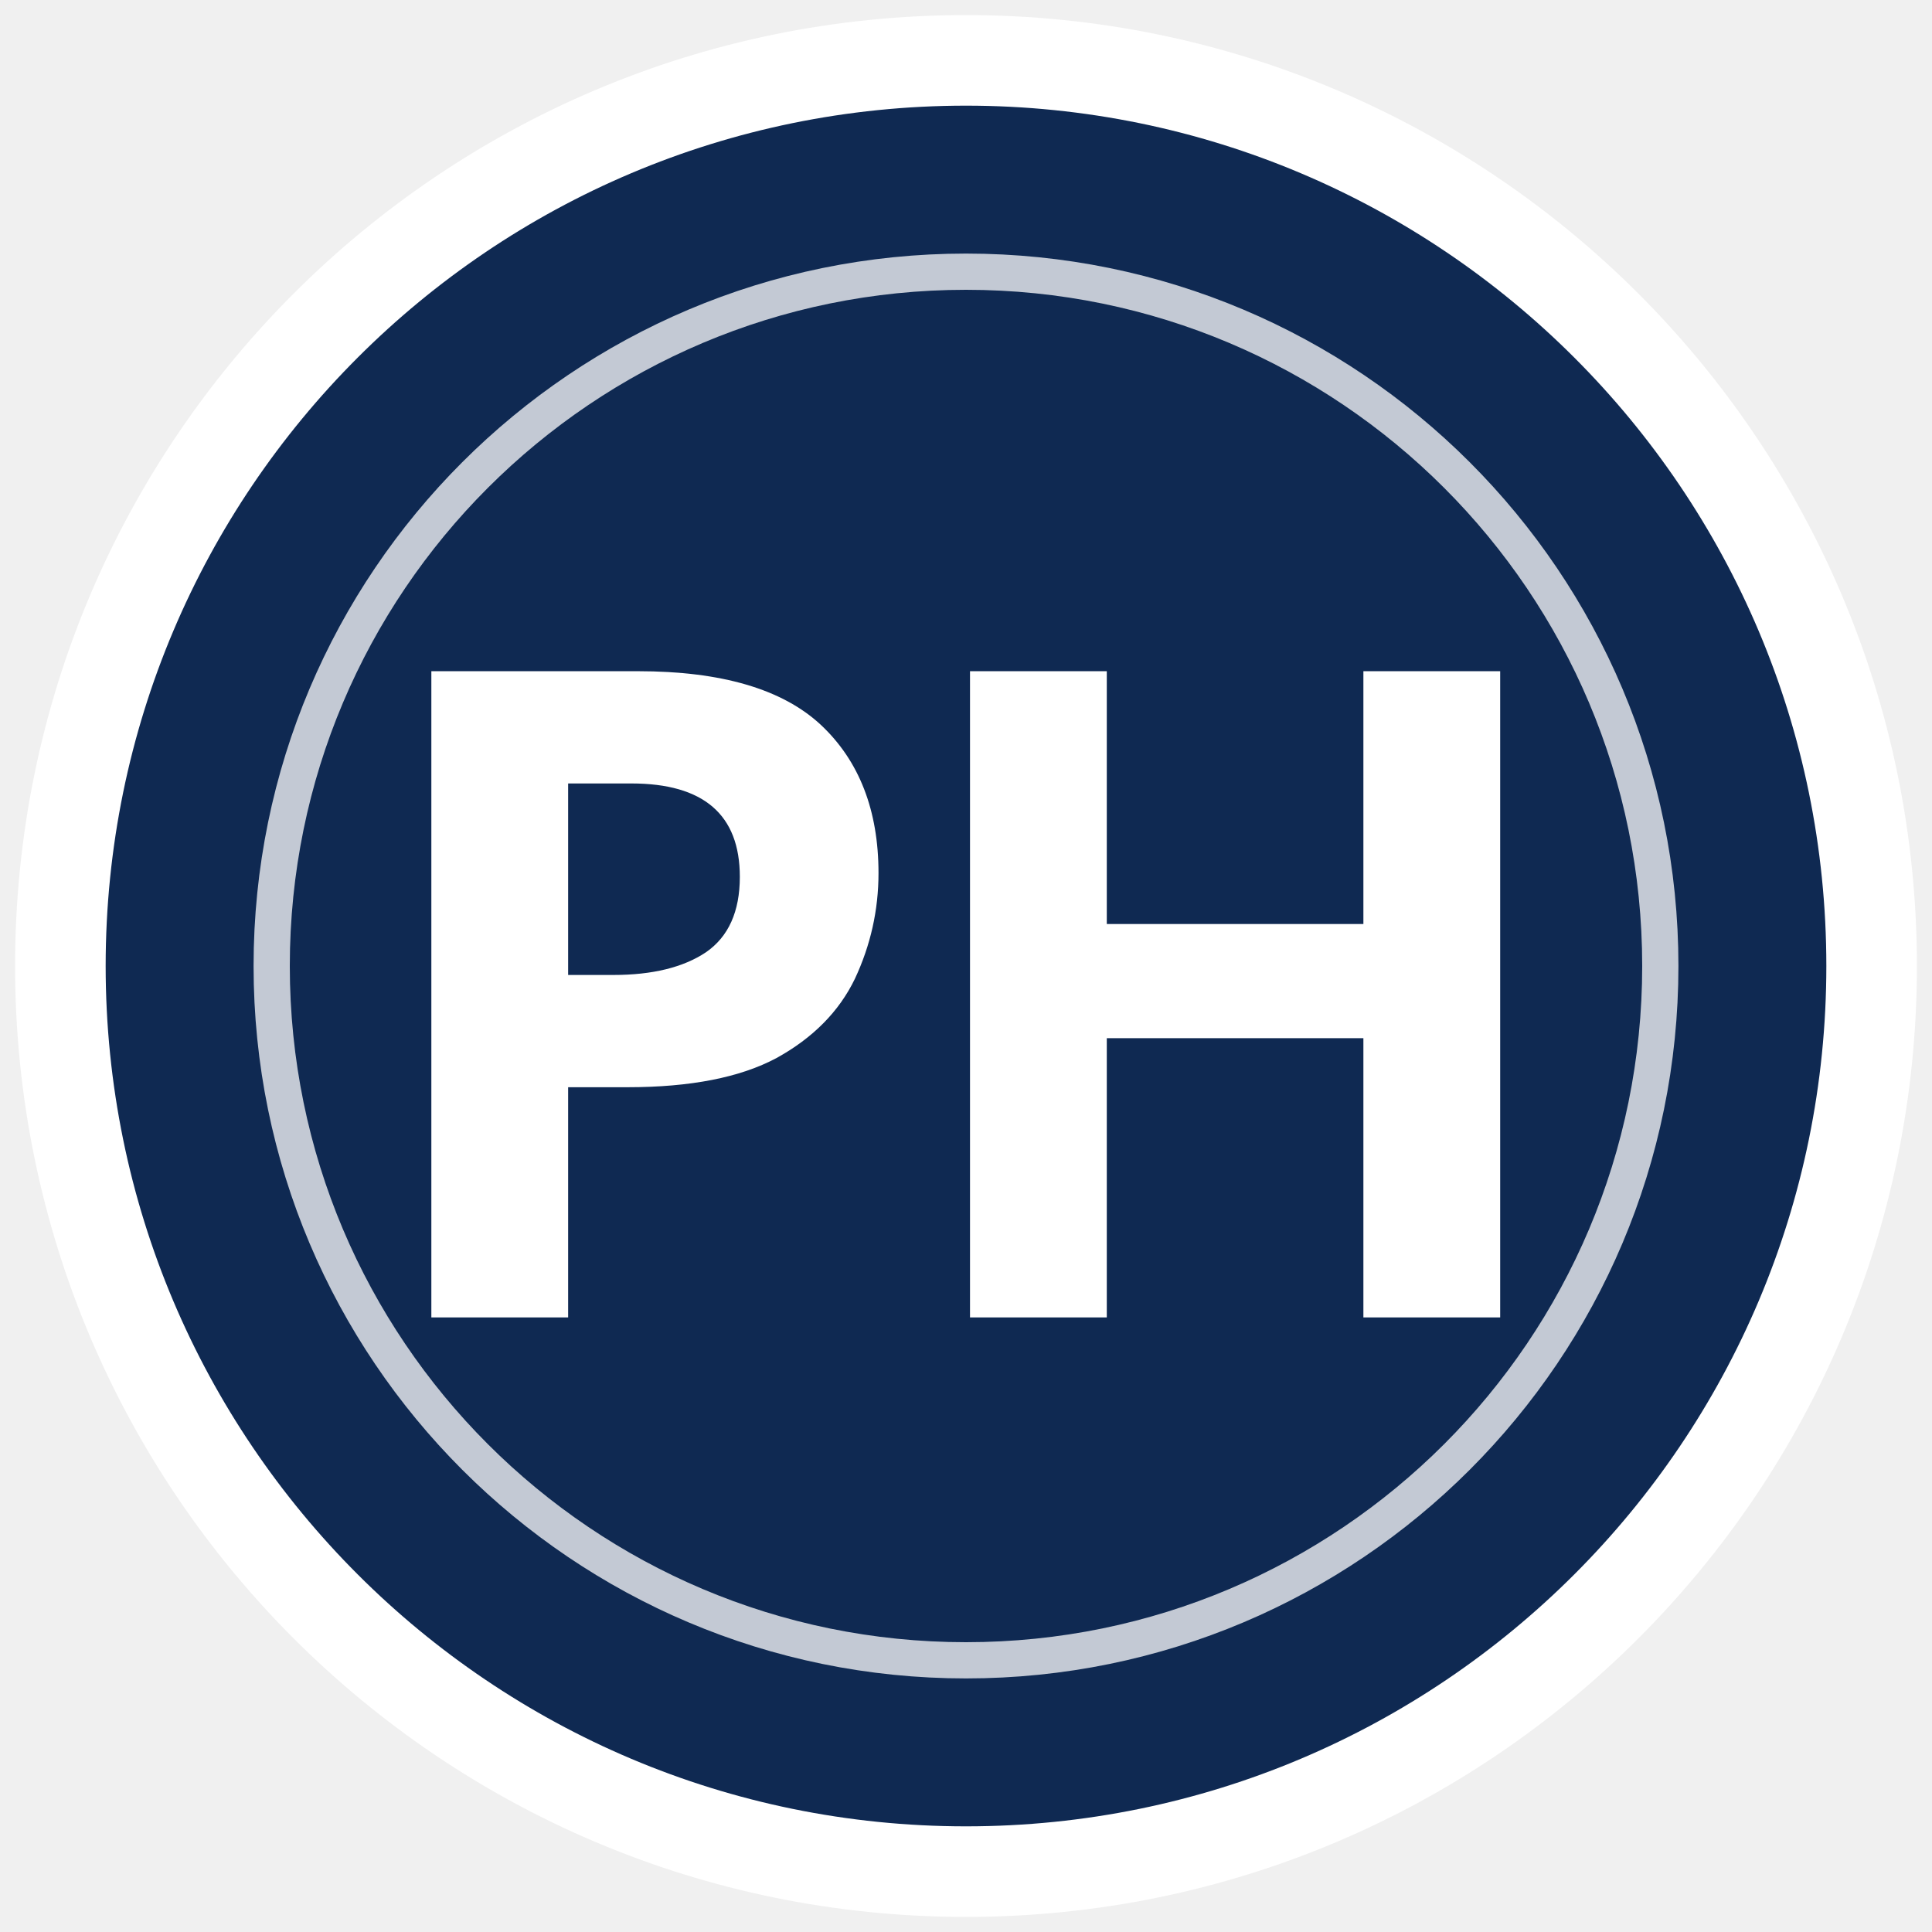
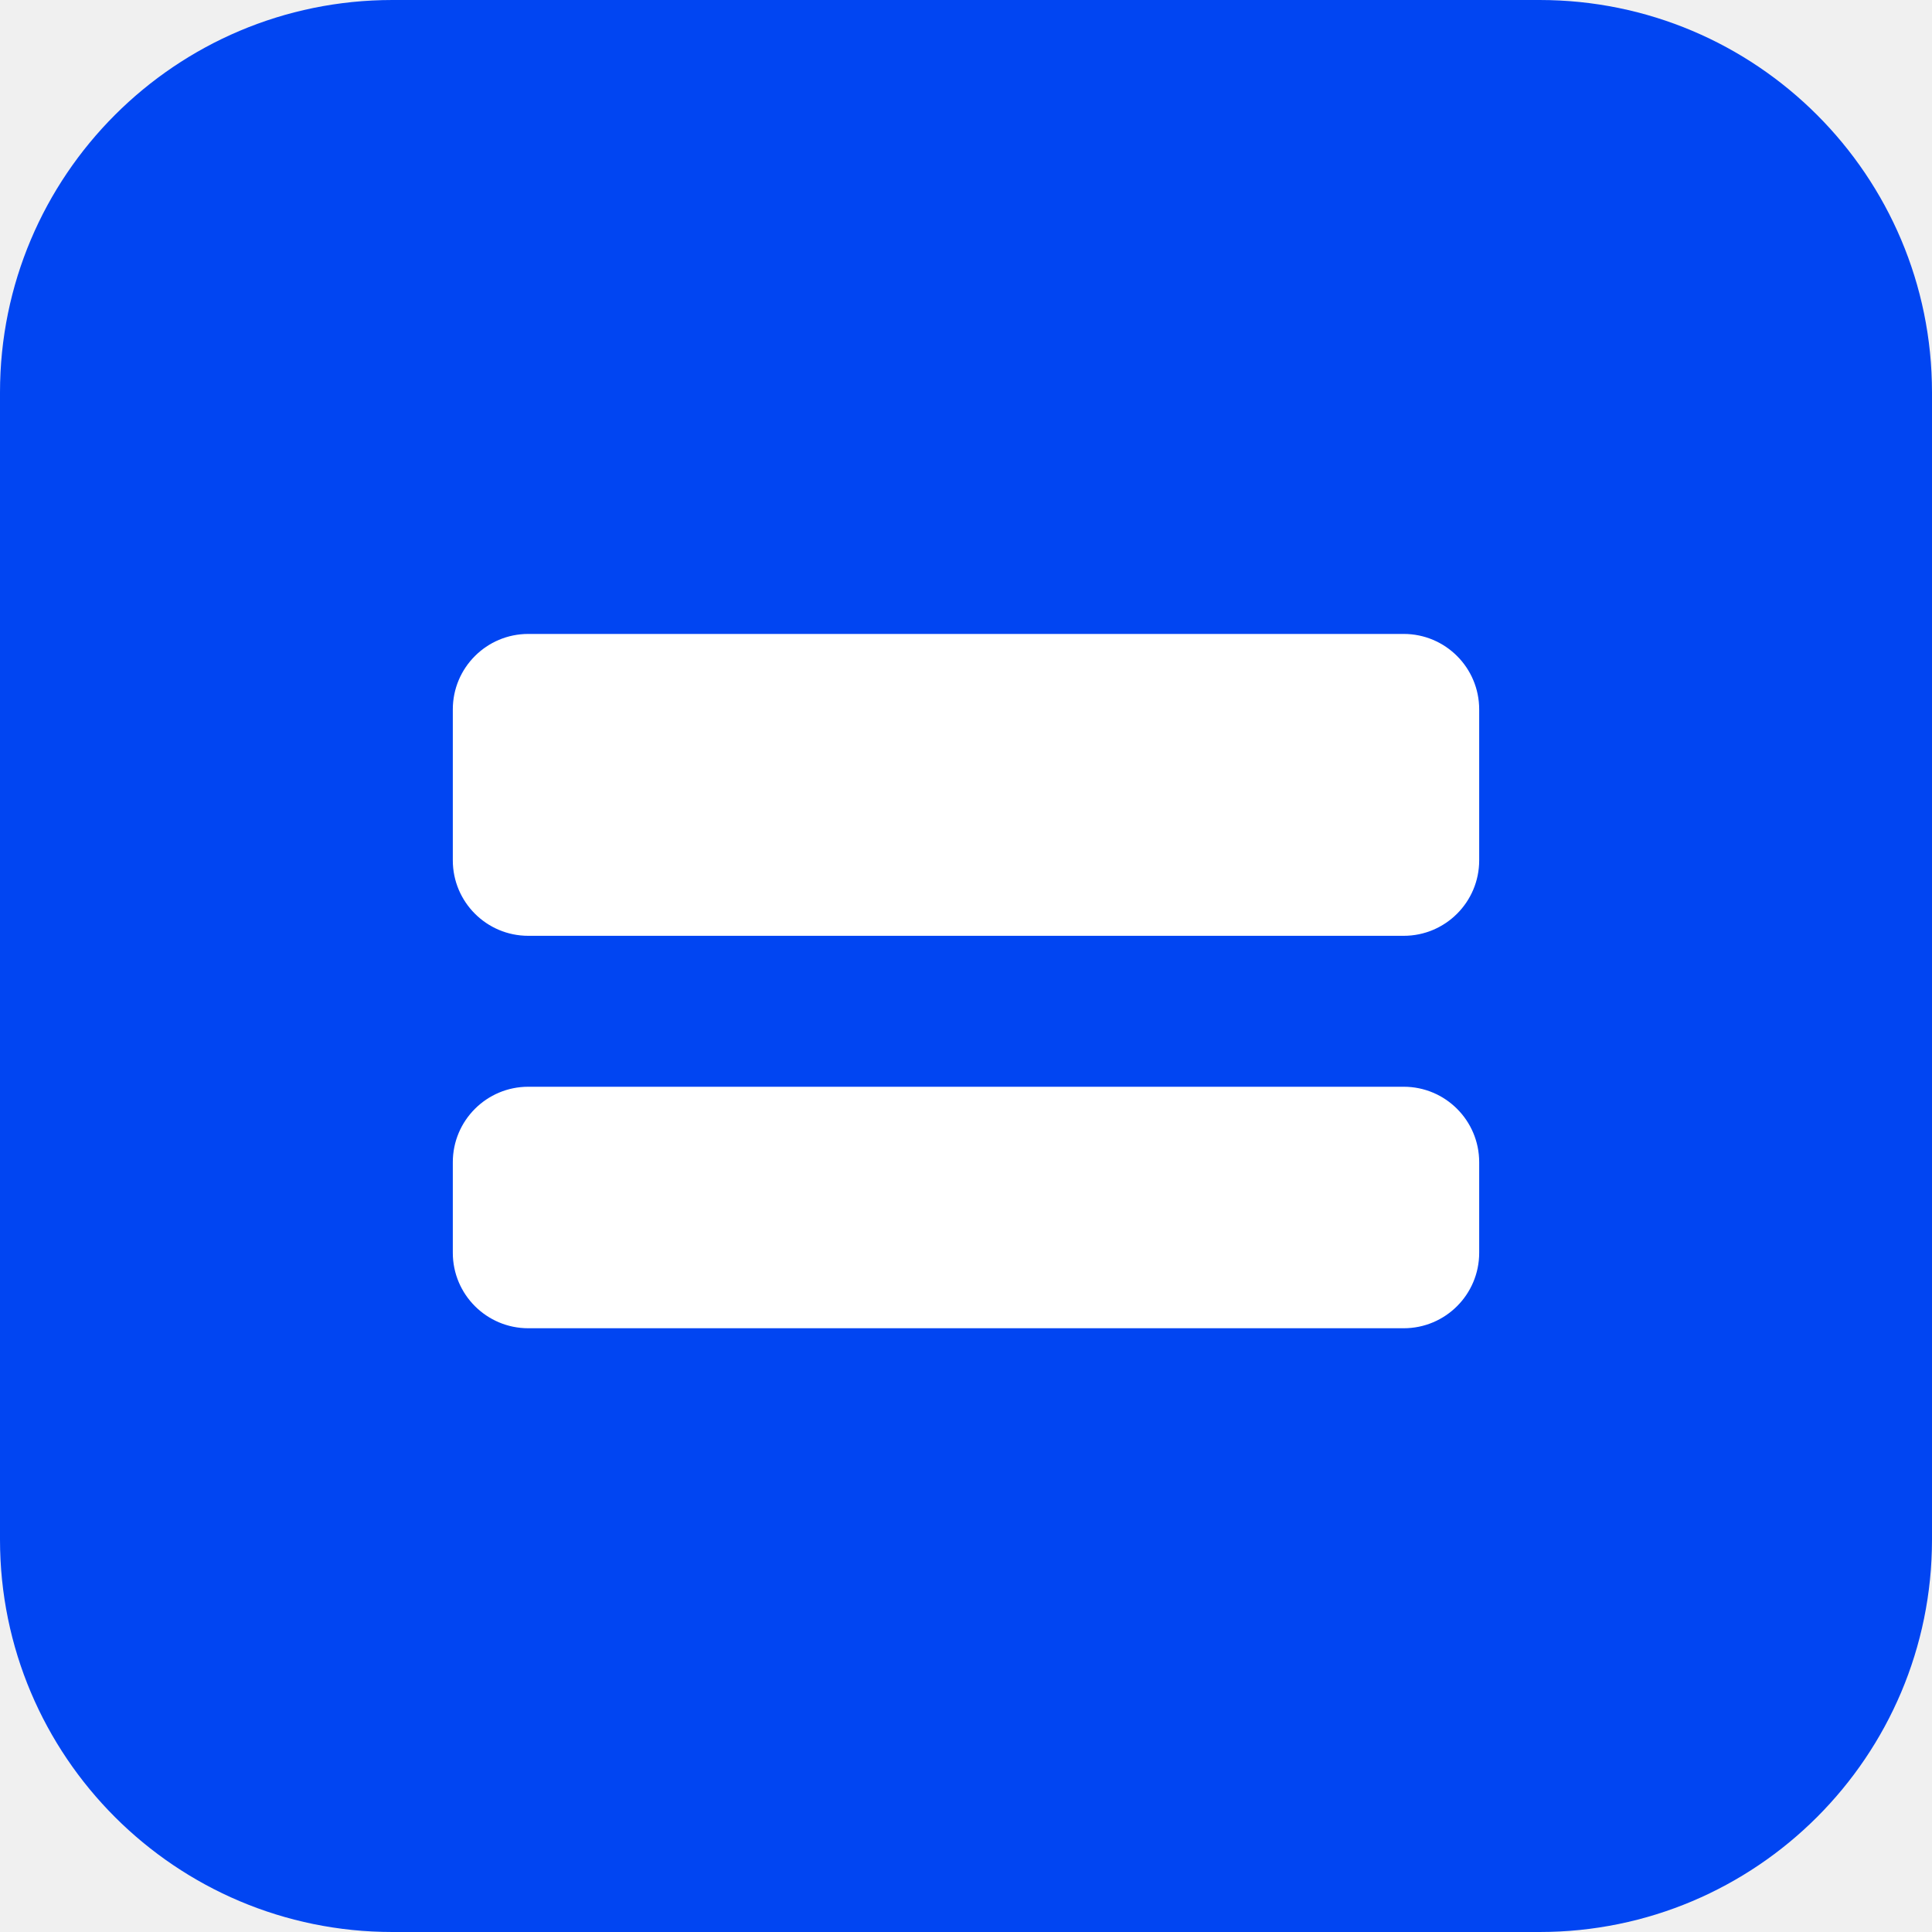
- <svg xmlns="http://www.w3.org/2000/svg" viewBox="0 0 32 32">
-   <circle cx="16" cy="16" r="15" fill="#0F2952" />
-   <circle cx="16" cy="16" r="15" fill="none" stroke="white" stroke-width="1.5" />
-   <circle cx="16" cy="16" r="11.5" fill="none" stroke="white" stroke-width="0.6" stroke-opacity="0.75" />
-   <text x="16" y="16" font-family="Oswald, Impact, sans-serif" font-size="15" font-weight="700" text-anchor="middle" dominant-baseline="central" letter-spacing="-0.5" fill="white">PH</text>
+ <svg xmlns="http://www.w3.org/2000/svg" viewBox="0 0 64 64">
+   <rect width="64" height="64" rx="13" fill="#0145F2" />
+   <rect x="15" y="21" width="34" height="10" rx="2.5" fill="#FFFFFF" />
+   <rect x="15" y="36" width="34" height="8" rx="2.5" fill="#FFFFFF" />
</svg>
